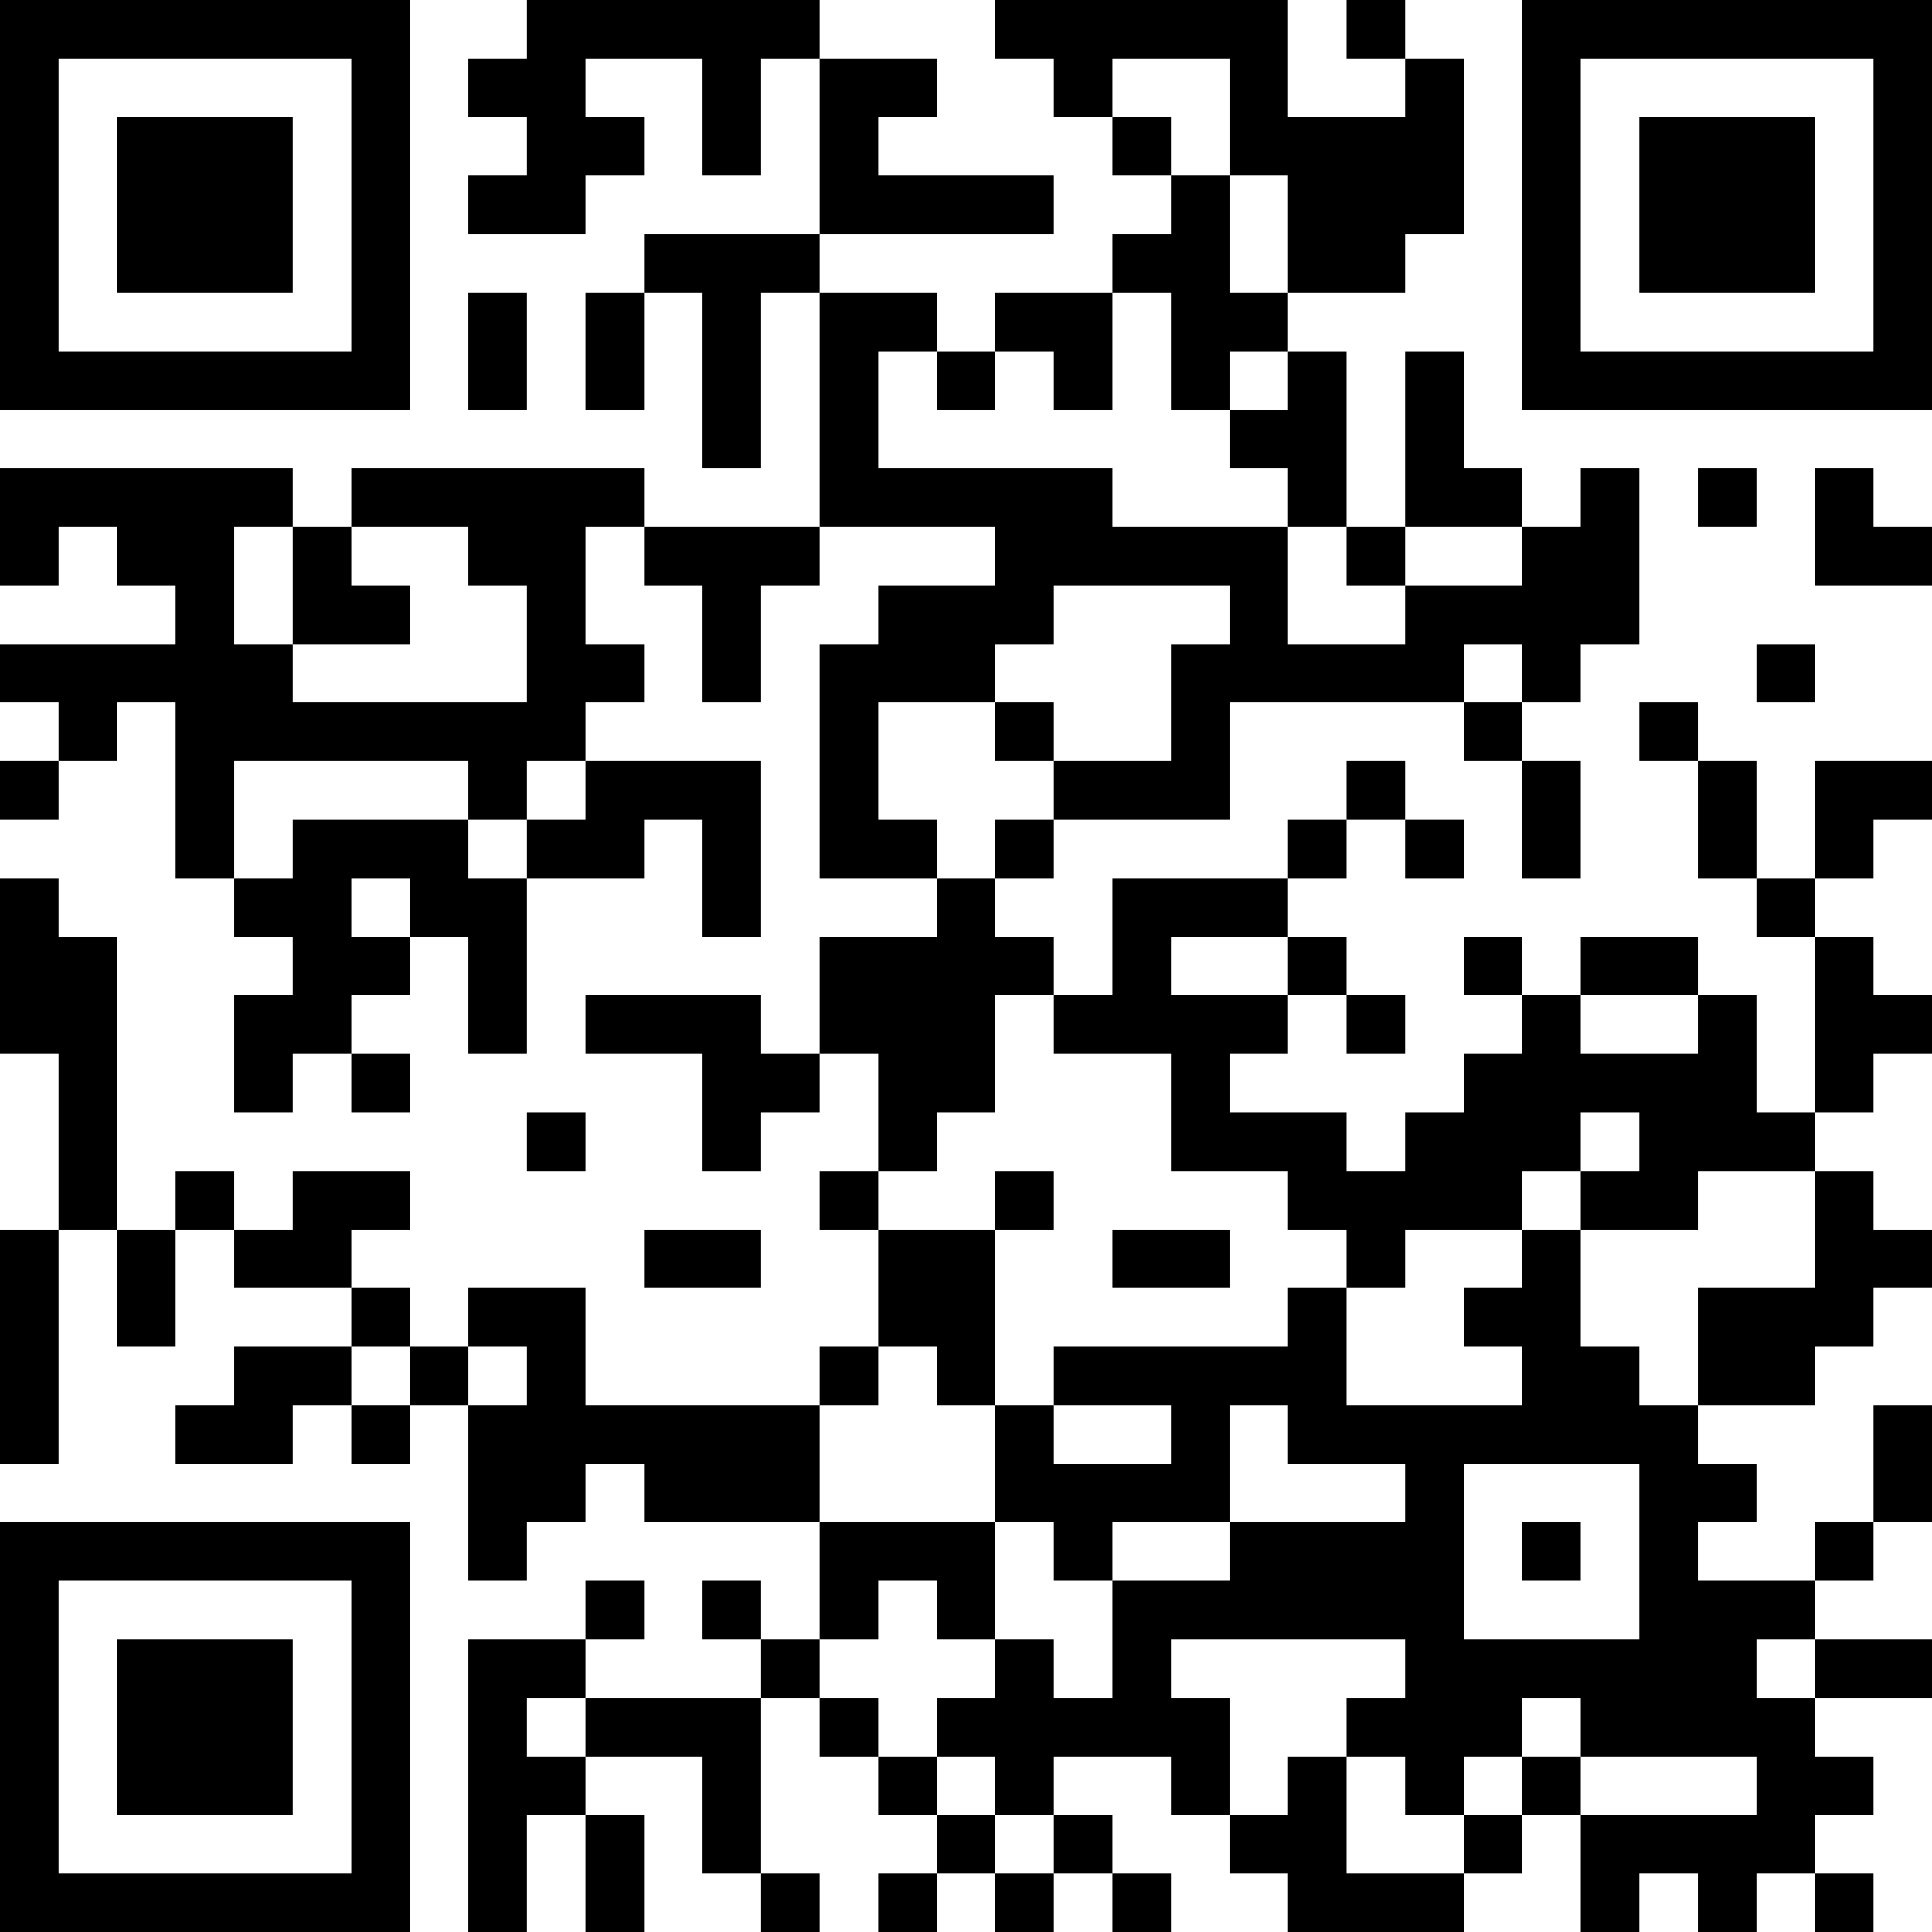
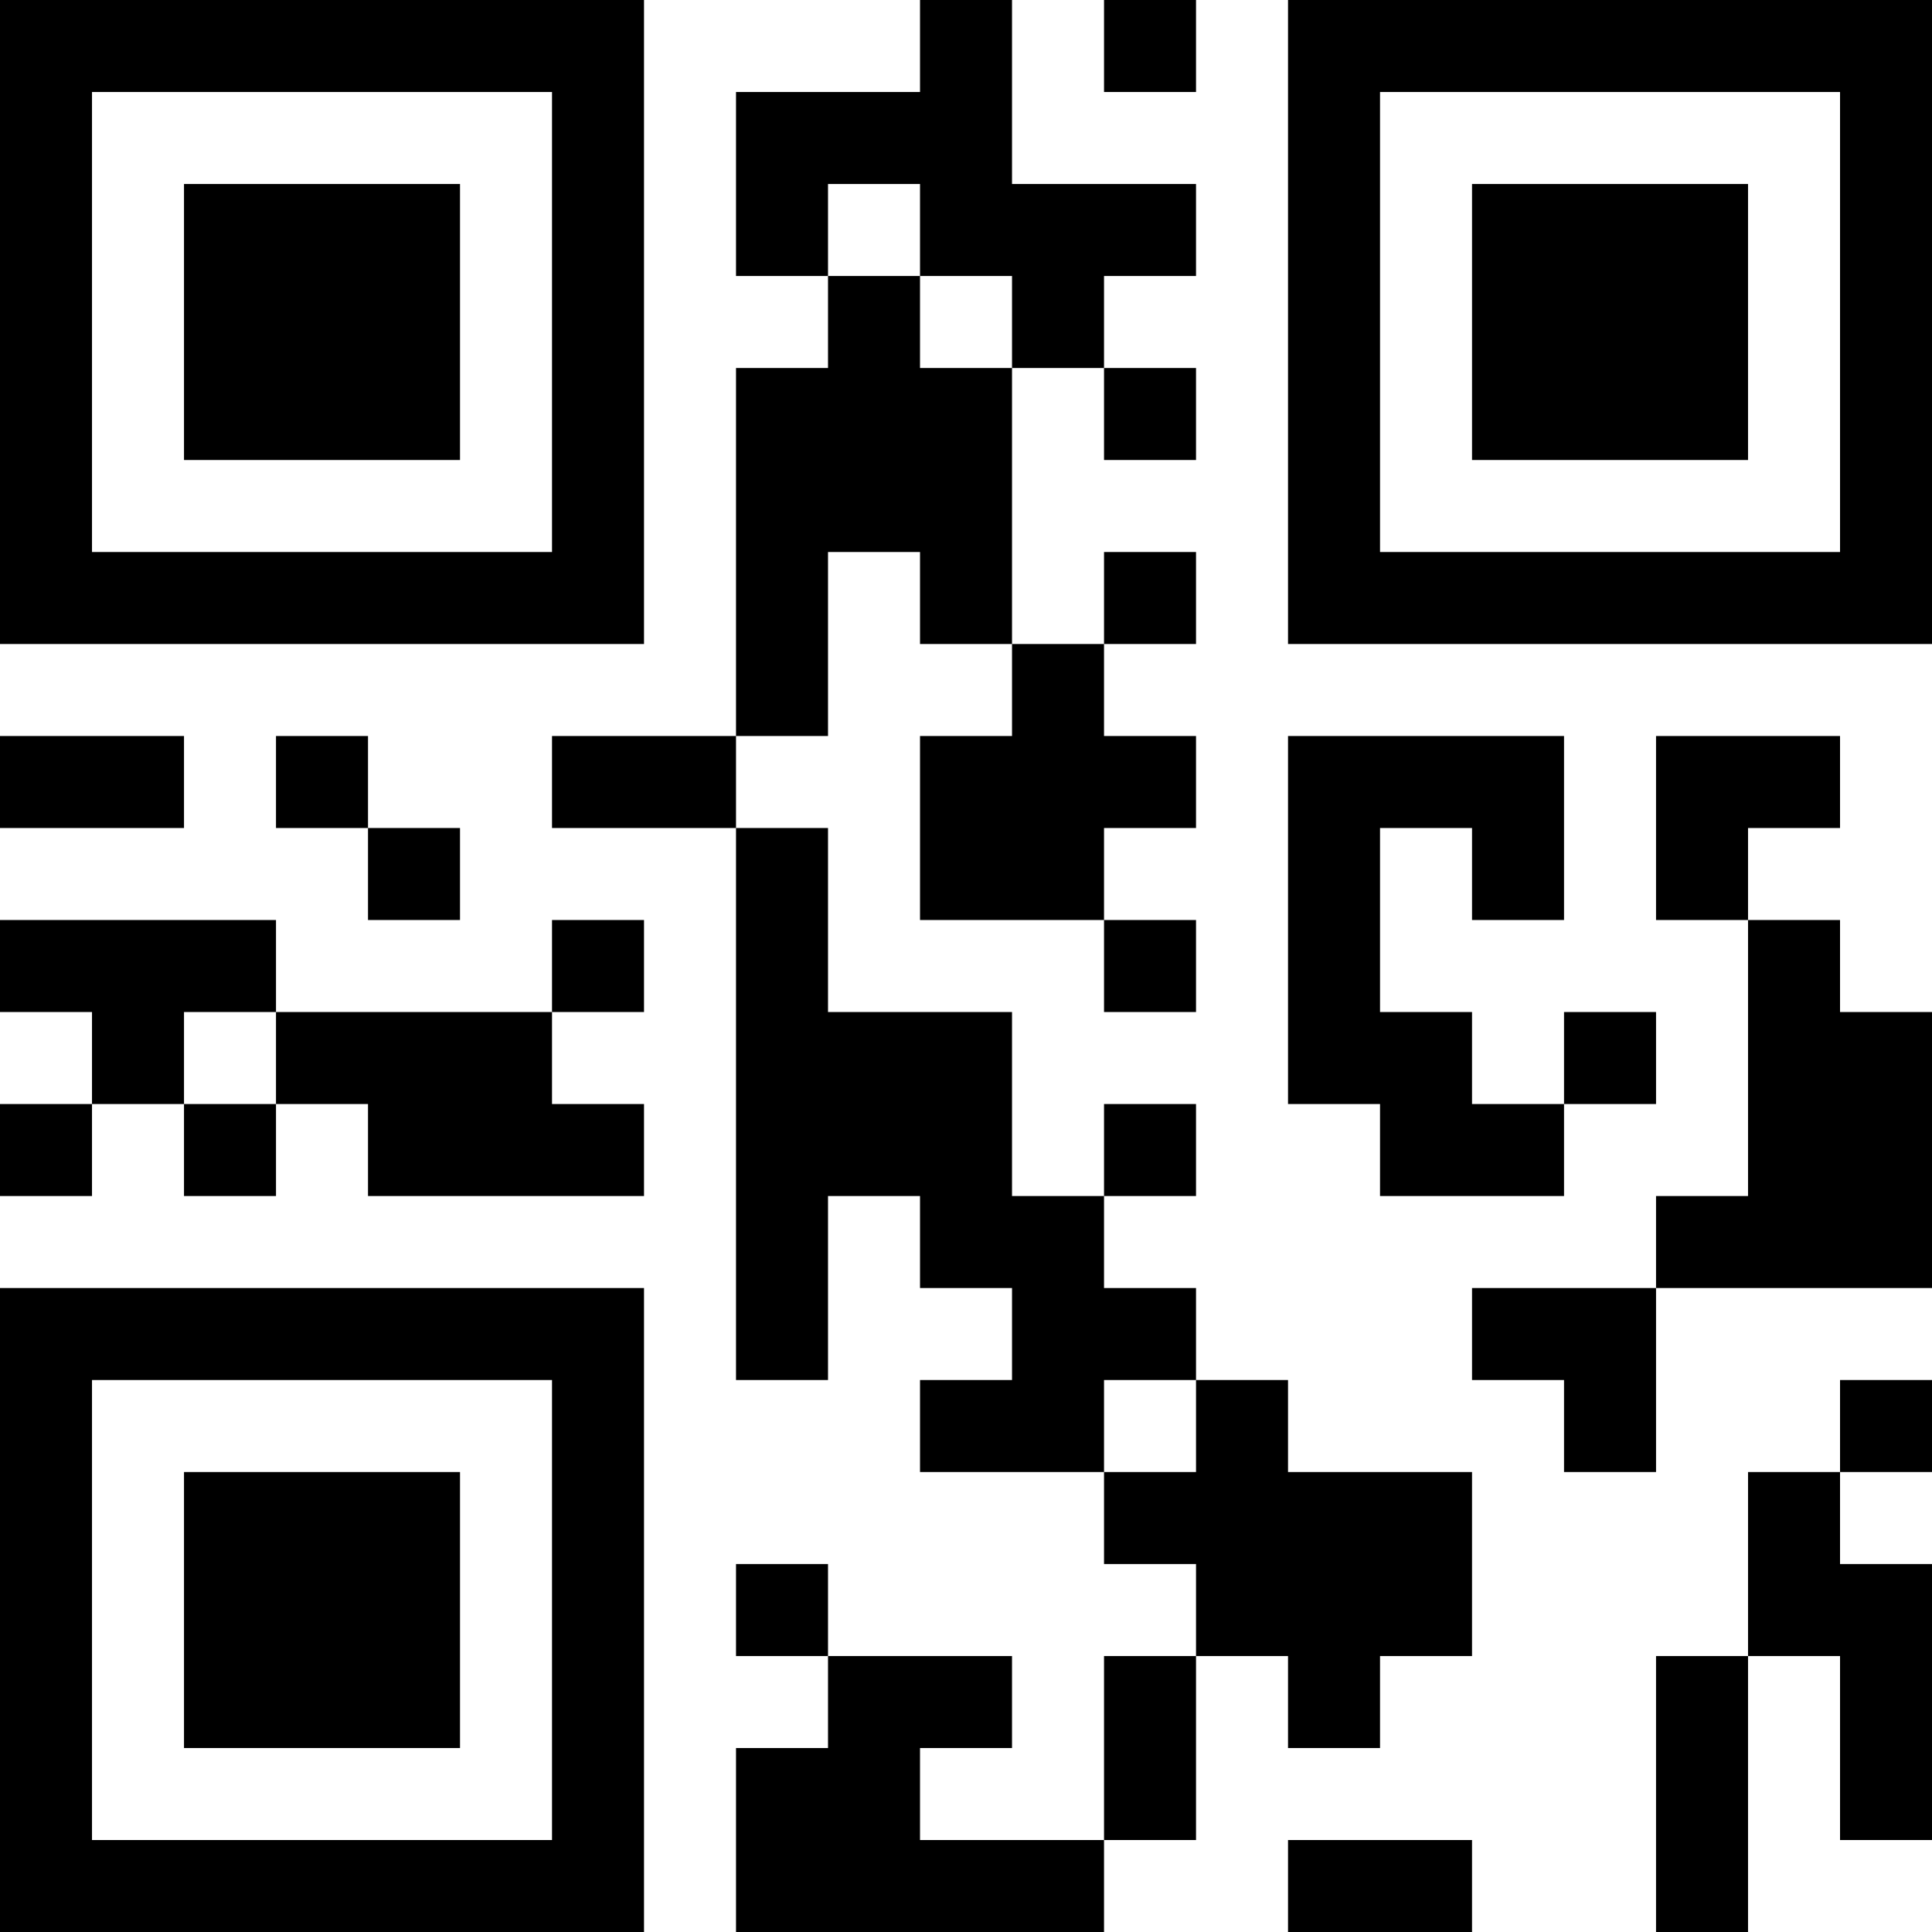
<svg xmlns="http://www.w3.org/2000/svg" version="1.1" width="250" height="250" viewBox="0 0 250 250">
  <rect x="0" y="0" width="250" height="250" fill="#ffffff" />
-   <g transform="scale(7.576)">
+   <g transform="scale(11.905)">
    <g transform="translate(0,0)">
-       <path fill-rule="evenodd" d="M9 0L9 1L8 1L8 2L9 2L9 3L8 3L8 4L10 4L10 3L11 3L11 2L10 2L10 1L12 1L12 3L13 3L13 1L14 1L14 4L11 4L11 5L10 5L10 7L11 7L11 5L12 5L12 8L13 8L13 5L14 5L14 9L11 9L11 8L6 8L6 9L5 9L5 8L0 8L0 10L1 10L1 9L2 9L2 10L3 10L3 11L0 11L0 12L1 12L1 13L0 13L0 14L1 14L1 13L2 13L2 12L3 12L3 15L4 15L4 16L5 16L5 17L4 17L4 19L5 19L5 18L6 18L6 19L7 19L7 18L6 18L6 17L7 17L7 16L8 16L8 18L9 18L9 15L11 15L11 14L12 14L12 16L13 16L13 13L10 13L10 12L11 12L11 11L10 11L10 9L11 9L11 10L12 10L12 12L13 12L13 10L14 10L14 9L17 9L17 10L15 10L15 11L14 11L14 15L16 15L16 16L14 16L14 18L13 18L13 17L10 17L10 18L12 18L12 20L13 20L13 19L14 19L14 18L15 18L15 20L14 20L14 21L15 21L15 23L14 23L14 24L10 24L10 22L8 22L8 23L7 23L7 22L6 22L6 21L7 21L7 20L5 20L5 21L4 21L4 20L3 20L3 21L2 21L2 16L1 16L1 15L0 15L0 18L1 18L1 21L0 21L0 25L1 25L1 21L2 21L2 23L3 23L3 21L4 21L4 22L6 22L6 23L4 23L4 24L3 24L3 25L5 25L5 24L6 24L6 25L7 25L7 24L8 24L8 27L9 27L9 26L10 26L10 25L11 25L11 26L14 26L14 28L13 28L13 27L12 27L12 28L13 28L13 29L10 29L10 28L11 28L11 27L10 27L10 28L8 28L8 33L9 33L9 31L10 31L10 33L11 33L11 31L10 31L10 30L12 30L12 32L13 32L13 33L14 33L14 32L13 32L13 29L14 29L14 30L15 30L15 31L16 31L16 32L15 32L15 33L16 33L16 32L17 32L17 33L18 33L18 32L19 32L19 33L20 33L20 32L19 32L19 31L18 31L18 30L20 30L20 31L21 31L21 32L22 32L22 33L25 33L25 32L26 32L26 31L27 31L27 33L28 33L28 32L29 32L29 33L30 33L30 32L31 32L31 33L32 33L32 32L31 32L31 31L32 31L32 30L31 30L31 29L33 29L33 28L31 28L31 27L32 27L32 26L33 26L33 24L32 24L32 26L31 26L31 27L29 27L29 26L30 26L30 25L29 25L29 24L31 24L31 23L32 23L32 22L33 22L33 21L32 21L32 20L31 20L31 19L32 19L32 18L33 18L33 17L32 17L32 16L31 16L31 15L32 15L32 14L33 14L33 13L31 13L31 15L30 15L30 13L29 13L29 12L28 12L28 13L29 13L29 15L30 15L30 16L31 16L31 19L30 19L30 17L29 17L29 16L27 16L27 17L26 17L26 16L25 16L25 17L26 17L26 18L25 18L25 19L24 19L24 20L23 20L23 19L21 19L21 18L22 18L22 17L23 17L23 18L24 18L24 17L23 17L23 16L22 16L22 15L23 15L23 14L24 14L24 15L25 15L25 14L24 14L24 13L23 13L23 14L22 14L22 15L19 15L19 17L18 17L18 16L17 16L17 15L18 15L18 14L21 14L21 12L25 12L25 13L26 13L26 15L27 15L27 13L26 13L26 12L27 12L27 11L28 11L28 8L27 8L27 9L26 9L26 8L25 8L25 6L24 6L24 9L23 9L23 6L22 6L22 5L24 5L24 4L25 4L25 1L24 1L24 0L23 0L23 1L24 1L24 2L22 2L22 0L17 0L17 1L18 1L18 2L19 2L19 3L20 3L20 4L19 4L19 5L17 5L17 6L16 6L16 5L14 5L14 4L18 4L18 3L15 3L15 2L16 2L16 1L14 1L14 0ZM19 1L19 2L20 2L20 3L21 3L21 5L22 5L22 3L21 3L21 1ZM8 5L8 7L9 7L9 5ZM19 5L19 7L18 7L18 6L17 6L17 7L16 7L16 6L15 6L15 8L19 8L19 9L22 9L22 11L24 11L24 10L26 10L26 9L24 9L24 10L23 10L23 9L22 9L22 8L21 8L21 7L22 7L22 6L21 6L21 7L20 7L20 5ZM29 8L29 9L30 9L30 8ZM31 8L31 10L33 10L33 9L32 9L32 8ZM4 9L4 11L5 11L5 12L9 12L9 10L8 10L8 9L6 9L6 10L7 10L7 11L5 11L5 9ZM18 10L18 11L17 11L17 12L15 12L15 14L16 14L16 15L17 15L17 14L18 14L18 13L20 13L20 11L21 11L21 10ZM25 11L25 12L26 12L26 11ZM30 11L30 12L31 12L31 11ZM17 12L17 13L18 13L18 12ZM4 13L4 15L5 15L5 14L8 14L8 15L9 15L9 14L10 14L10 13L9 13L9 14L8 14L8 13ZM6 15L6 16L7 16L7 15ZM20 16L20 17L22 17L22 16ZM17 17L17 19L16 19L16 20L15 20L15 21L17 21L17 24L16 24L16 23L15 23L15 24L14 24L14 26L17 26L17 28L16 28L16 27L15 27L15 28L14 28L14 29L15 29L15 30L16 30L16 31L17 31L17 32L18 32L18 31L17 31L17 30L16 30L16 29L17 29L17 28L18 28L18 29L19 29L19 27L21 27L21 26L24 26L24 25L22 25L22 24L21 24L21 26L19 26L19 27L18 27L18 26L17 26L17 24L18 24L18 25L20 25L20 24L18 24L18 23L22 23L22 22L23 22L23 24L26 24L26 23L25 23L25 22L26 22L26 21L27 21L27 23L28 23L28 24L29 24L29 22L31 22L31 20L29 20L29 21L27 21L27 20L28 20L28 19L27 19L27 20L26 20L26 21L24 21L24 22L23 22L23 21L22 21L22 20L20 20L20 18L18 18L18 17ZM27 17L27 18L29 18L29 17ZM9 19L9 20L10 20L10 19ZM17 20L17 21L18 21L18 20ZM11 21L11 22L13 22L13 21ZM19 21L19 22L21 22L21 21ZM6 23L6 24L7 24L7 23ZM8 23L8 24L9 24L9 23ZM25 25L25 28L28 28L28 25ZM26 26L26 27L27 27L27 26ZM20 28L20 29L21 29L21 31L22 31L22 30L23 30L23 32L25 32L25 31L26 31L26 30L27 30L27 31L30 31L30 30L27 30L27 29L26 29L26 30L25 30L25 31L24 31L24 30L23 30L23 29L24 29L24 28ZM30 28L30 29L31 29L31 28ZM9 29L9 30L10 30L10 29ZM0 0L0 7L7 7L7 0ZM1 1L1 6L6 6L6 1ZM2 2L2 5L5 5L5 2ZM26 0L26 7L33 7L33 0ZM27 1L27 6L32 6L32 1ZM28 2L28 5L31 5L31 2ZM0 26L0 33L7 33L7 26ZM1 27L1 32L6 32L6 27ZM2 28L2 31L5 31L5 28Z" fill="#000000" />
+       <path fill-rule="evenodd" d="M10 0L10 1L8 1L8 3L9 3L9 4L8 4L8 8L6 8L6 9L8 9L8 15L9 15L9 13L10 13L10 14L11 14L11 15L10 15L10 16L12 16L12 17L13 17L13 18L12 18L12 20L10 20L10 19L11 19L11 18L9 18L9 17L8 17L8 18L9 18L9 19L8 19L8 21L12 21L12 20L13 20L13 18L14 18L14 19L15 19L15 18L16 18L16 16L14 16L14 15L13 15L13 14L12 14L12 13L13 13L13 12L12 12L12 13L11 13L11 11L9 11L9 9L8 9L8 8L9 8L9 6L10 6L10 7L11 7L11 8L10 8L10 10L12 10L12 11L13 11L13 10L12 10L12 9L13 9L13 8L12 8L12 7L13 7L13 6L12 6L12 7L11 7L11 4L12 4L12 5L13 5L13 4L12 4L12 3L13 3L13 2L11 2L11 0ZM12 0L12 1L13 1L13 0ZM9 2L9 3L10 3L10 4L11 4L11 3L10 3L10 2ZM0 8L0 9L2 9L2 8ZM3 8L3 9L4 9L4 10L5 10L5 9L4 9L4 8ZM14 8L14 12L15 12L15 13L17 13L17 12L18 12L18 11L17 11L17 12L16 12L16 11L15 11L15 9L16 9L16 10L17 10L17 8ZM18 8L18 10L19 10L19 13L18 13L18 14L16 14L16 15L17 15L17 16L18 16L18 14L21 14L21 11L20 11L20 10L19 10L19 9L20 9L20 8ZM0 10L0 11L1 11L1 12L0 12L0 13L1 13L1 12L2 12L2 13L3 13L3 12L4 12L4 13L7 13L7 12L6 12L6 11L7 11L7 10L6 10L6 11L3 11L3 10ZM2 11L2 12L3 12L3 11ZM12 15L12 16L13 16L13 15ZM20 15L20 16L19 16L19 18L18 18L18 21L19 21L19 18L20 18L20 20L21 20L21 17L20 17L20 16L21 16L21 15ZM14 20L14 21L16 21L16 20ZM0 0L0 7L7 7L7 0ZM1 1L1 6L6 6L6 1ZM2 2L2 5L5 5L5 2ZM14 0L14 7L21 7L21 0ZM15 1L15 6L20 6L20 1ZM16 2L16 5L19 5L19 2ZM0 14L0 21L7 21L7 14ZM1 15L1 20L6 20L6 15ZM2 16L2 19L5 19L5 16Z" fill="#000000" />
    </g>
  </g>
</svg>
